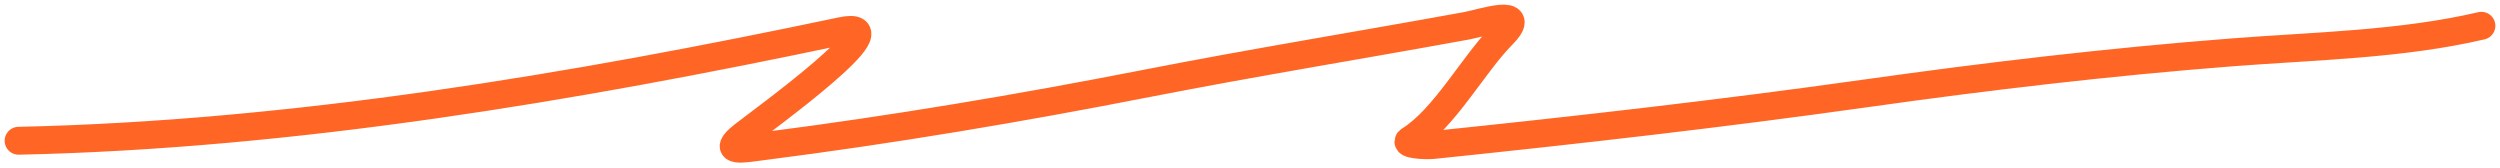
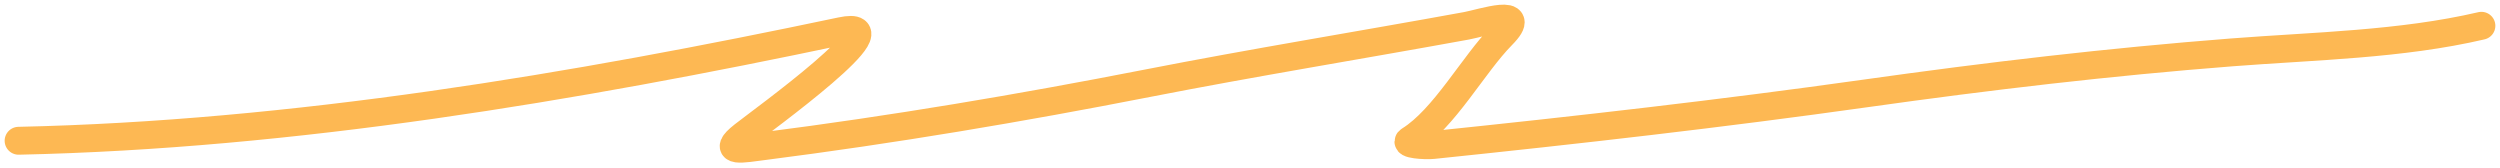
<svg xmlns="http://www.w3.org/2000/svg" width="269" height="18" viewBox="0 0 269 18" fill="none">
-   <path d="M2 15.146C31.491 14.513 61.766 9.408 90.517 3.346C97.368 1.902 81.977 12.985 79.966 14.573C77.521 16.505 79.933 16.013 82.236 15.718C96.068 13.948 109.797 11.634 123.458 8.96C134.883 6.723 146.36 4.865 157.81 2.774C159.433 2.477 164.674 0.702 161.613 3.805C158.521 6.939 155.415 12.761 151.676 15.088C150.962 15.533 153.338 15.692 154.191 15.604C169.759 13.989 185.252 12.229 200.75 10.048C214 8.183 226.888 6.668 240.132 5.637C249.035 4.945 258.326 4.798 267 2.774" stroke="#FF6625" stroke-width="3" stroke-linecap="round" />
+   <path d="M2 15.146C31.491 14.513 61.766 9.408 90.517 3.346C97.368 1.902 81.977 12.985 79.966 14.573C77.521 16.505 79.933 16.013 82.236 15.718C96.068 13.948 109.797 11.634 123.458 8.96C134.883 6.723 146.36 4.865 157.81 2.774C159.433 2.477 164.674 0.702 161.613 3.805C158.521 6.939 155.415 12.761 151.676 15.088C150.962 15.533 153.338 15.692 154.191 15.604C169.759 13.989 185.252 12.229 200.75 10.048C214 8.183 226.888 6.668 240.132 5.637C249.035 4.945 258.326 4.798 267 2.774" stroke="#FDB853" stroke-width="3" stroke-linecap="round" />
</svg>
